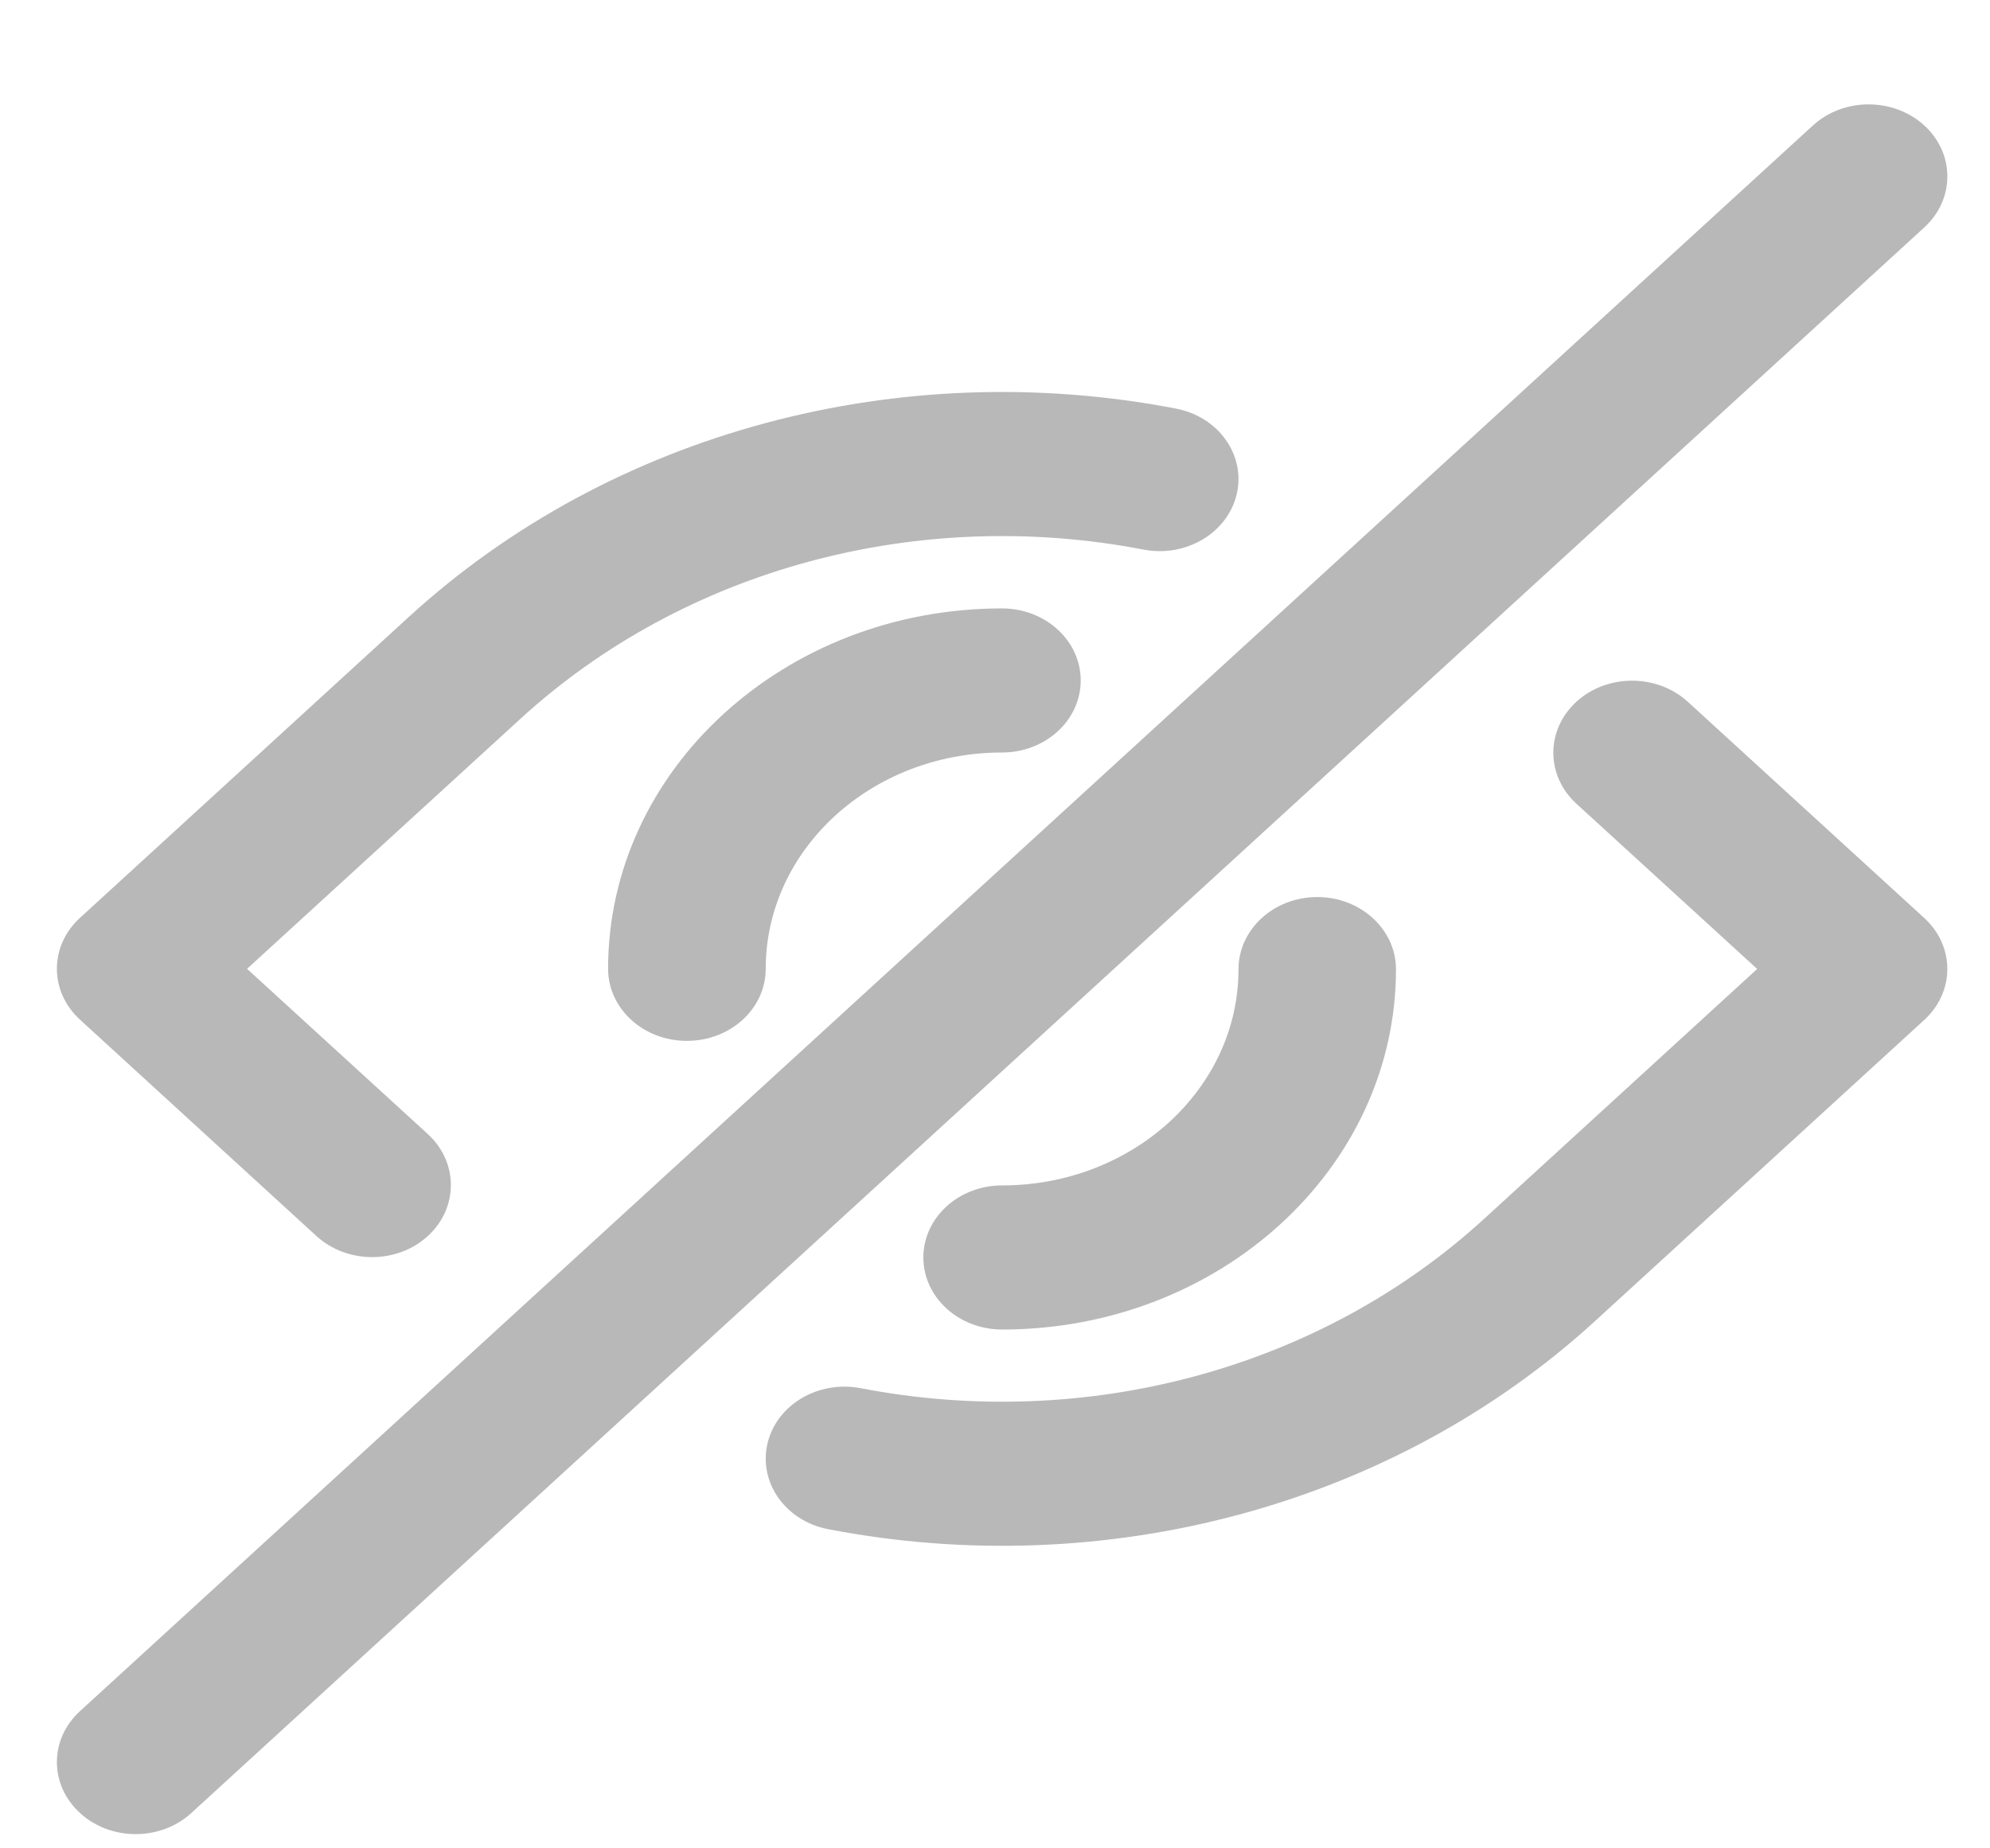
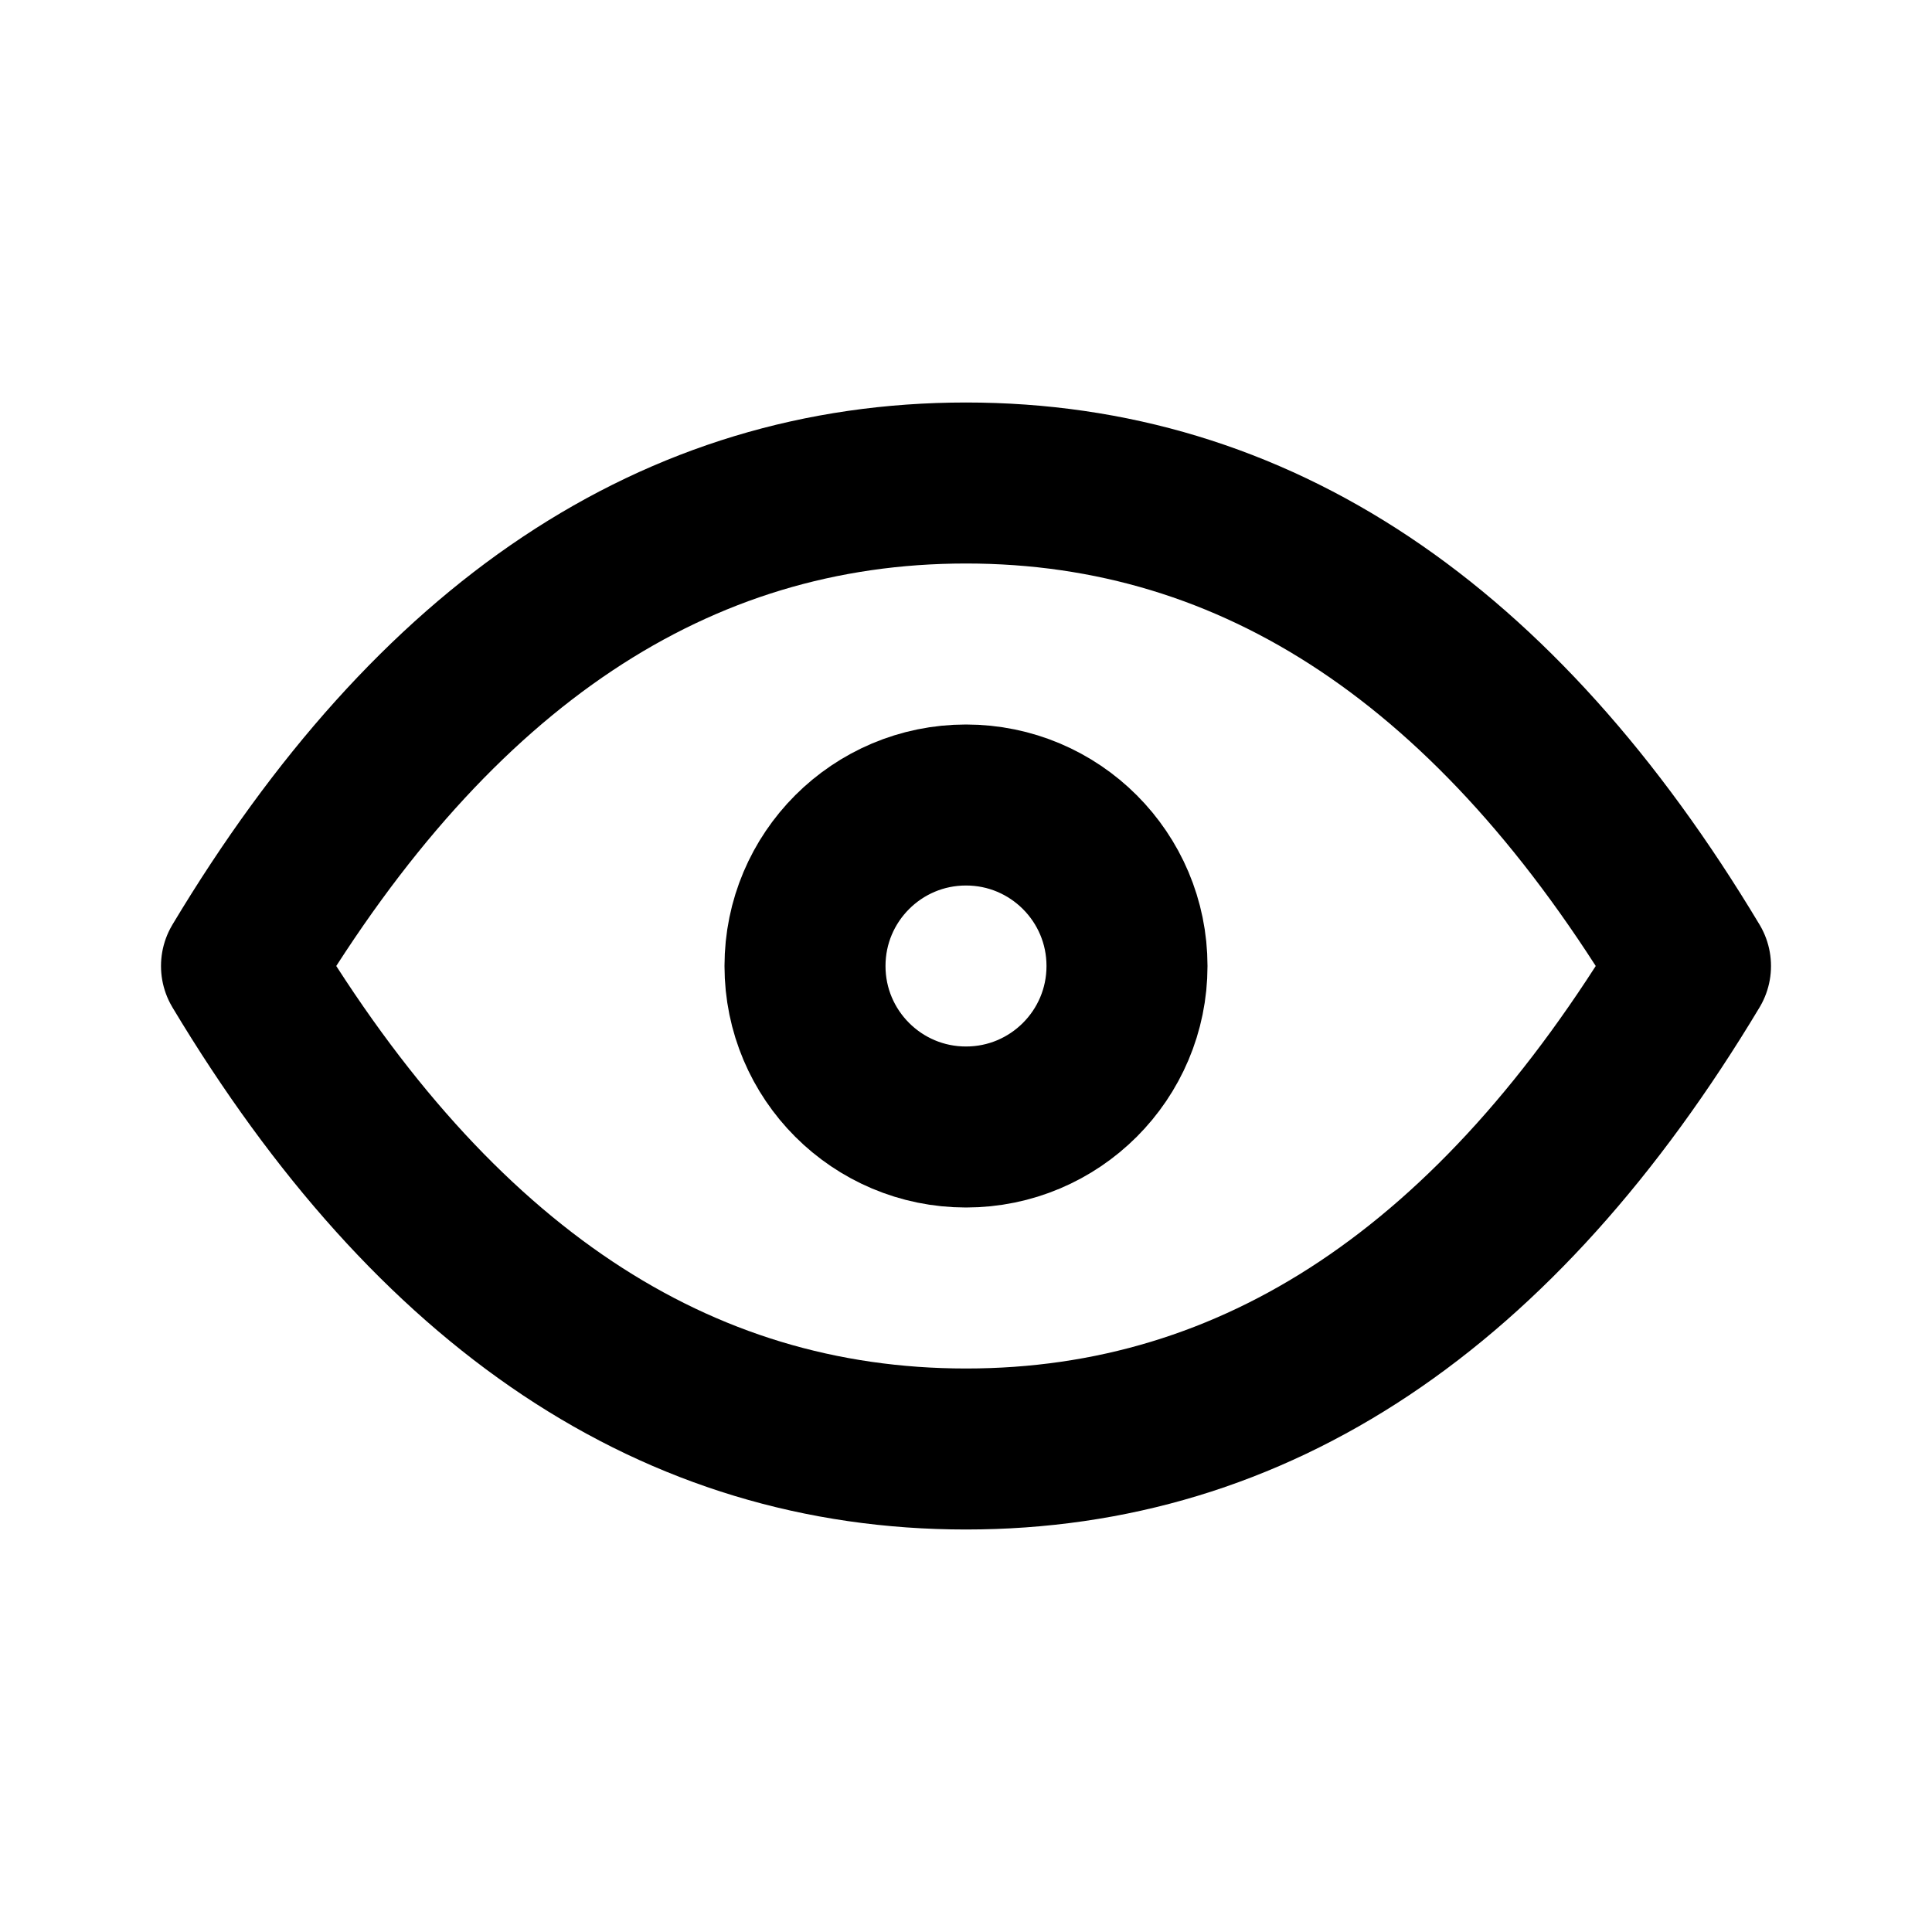
- <svg xmlns="http://www.w3.org/2000/svg" width="14" height="13" viewBox="0 0 14 13" fill="none">
-   <g id="blind 1">
-     <g id="Group">
-       <g id="Group_2">
-         <path id="Vector" d="M2.226 8.697C2.443 8.895 2.794 8.895 3.01 8.697C3.226 8.499 3.226 8.178 3.01 7.98L1.738 6.817L3.661 5.058C4.821 3.996 6.468 3.563 8.044 3.867C8.344 3.925 8.638 3.749 8.701 3.475C8.764 3.201 8.572 2.932 8.273 2.875C6.334 2.501 4.305 3.034 2.877 4.34L0.563 6.458C0.346 6.656 0.346 6.977 0.563 7.175L2.226 8.697Z" fill="#B8B8B8" />
-         <path id="Vector_2" d="M13.537 6.459L11.874 4.938C11.657 4.74 11.306 4.74 11.09 4.938C10.874 5.136 10.874 5.457 11.09 5.655L12.362 6.818L10.44 8.577C9.279 9.639 7.632 10.072 6.056 9.768C5.756 9.71 5.462 9.885 5.399 10.159C5.336 10.434 5.528 10.703 5.827 10.76C7.766 11.134 9.795 10.601 11.223 9.294L13.537 7.177C13.754 6.979 13.754 6.657 13.537 6.459Z" fill="#B8B8B8" />
-         <path id="Vector_3" d="M4.278 6.817C4.278 7.097 4.526 7.324 4.832 7.324C5.139 7.324 5.387 7.097 5.387 6.817C5.387 5.977 6.131 5.295 7.049 5.295C7.355 5.295 7.603 5.068 7.603 4.788C7.603 4.508 7.355 4.281 7.049 4.281C5.519 4.281 4.278 5.417 4.278 6.817Z" fill="#B8B8B8" />
-         <path id="Vector_4" d="M8.713 6.82C8.713 7.66 7.968 8.341 7.05 8.341C6.744 8.341 6.496 8.568 6.496 8.848C6.496 9.128 6.744 9.355 7.05 9.355C8.58 9.355 9.821 8.22 9.821 6.82C9.821 6.54 9.573 6.312 9.267 6.312C8.961 6.312 8.713 6.54 8.713 6.82Z" fill="#B8B8B8" />
-         <path id="Vector_5" d="M13.538 0.883C13.321 0.685 12.97 0.685 12.754 0.883L0.563 12.04C0.346 12.238 0.346 12.559 0.563 12.757C0.779 12.955 1.13 12.955 1.346 12.757L13.538 1.6C13.754 1.402 13.754 1.081 13.538 0.883Z" fill="#B8B8B8" />
-       </g>
-     </g>
-   </g>
+ <svg xmlns="http://www.w3.org/2000/svg" width="12" height="12" viewBox="0 0 24 24" fill="none" stroke="currentColor" stroke-width="2" stroke-linecap="round" stroke-linejoin="round" class="icon icon-tabler icons-tabler-outline icon-tabler-eye">
+   <path stroke="none" d="M0 0h24v24H0z" fill="none" />
+   <path d="M10 12a2 2 0 1 0 4 0a2 2 0 0 0 -4 0" />
+   <path d="M21 12c-2.4 4 -5.4 6 -9 6c-3.6 0 -6.6 -2 -9 -6c2.4 -4 5.4 -6 9 -6c3.6 0 6.6 2 9 6" />
</svg>
